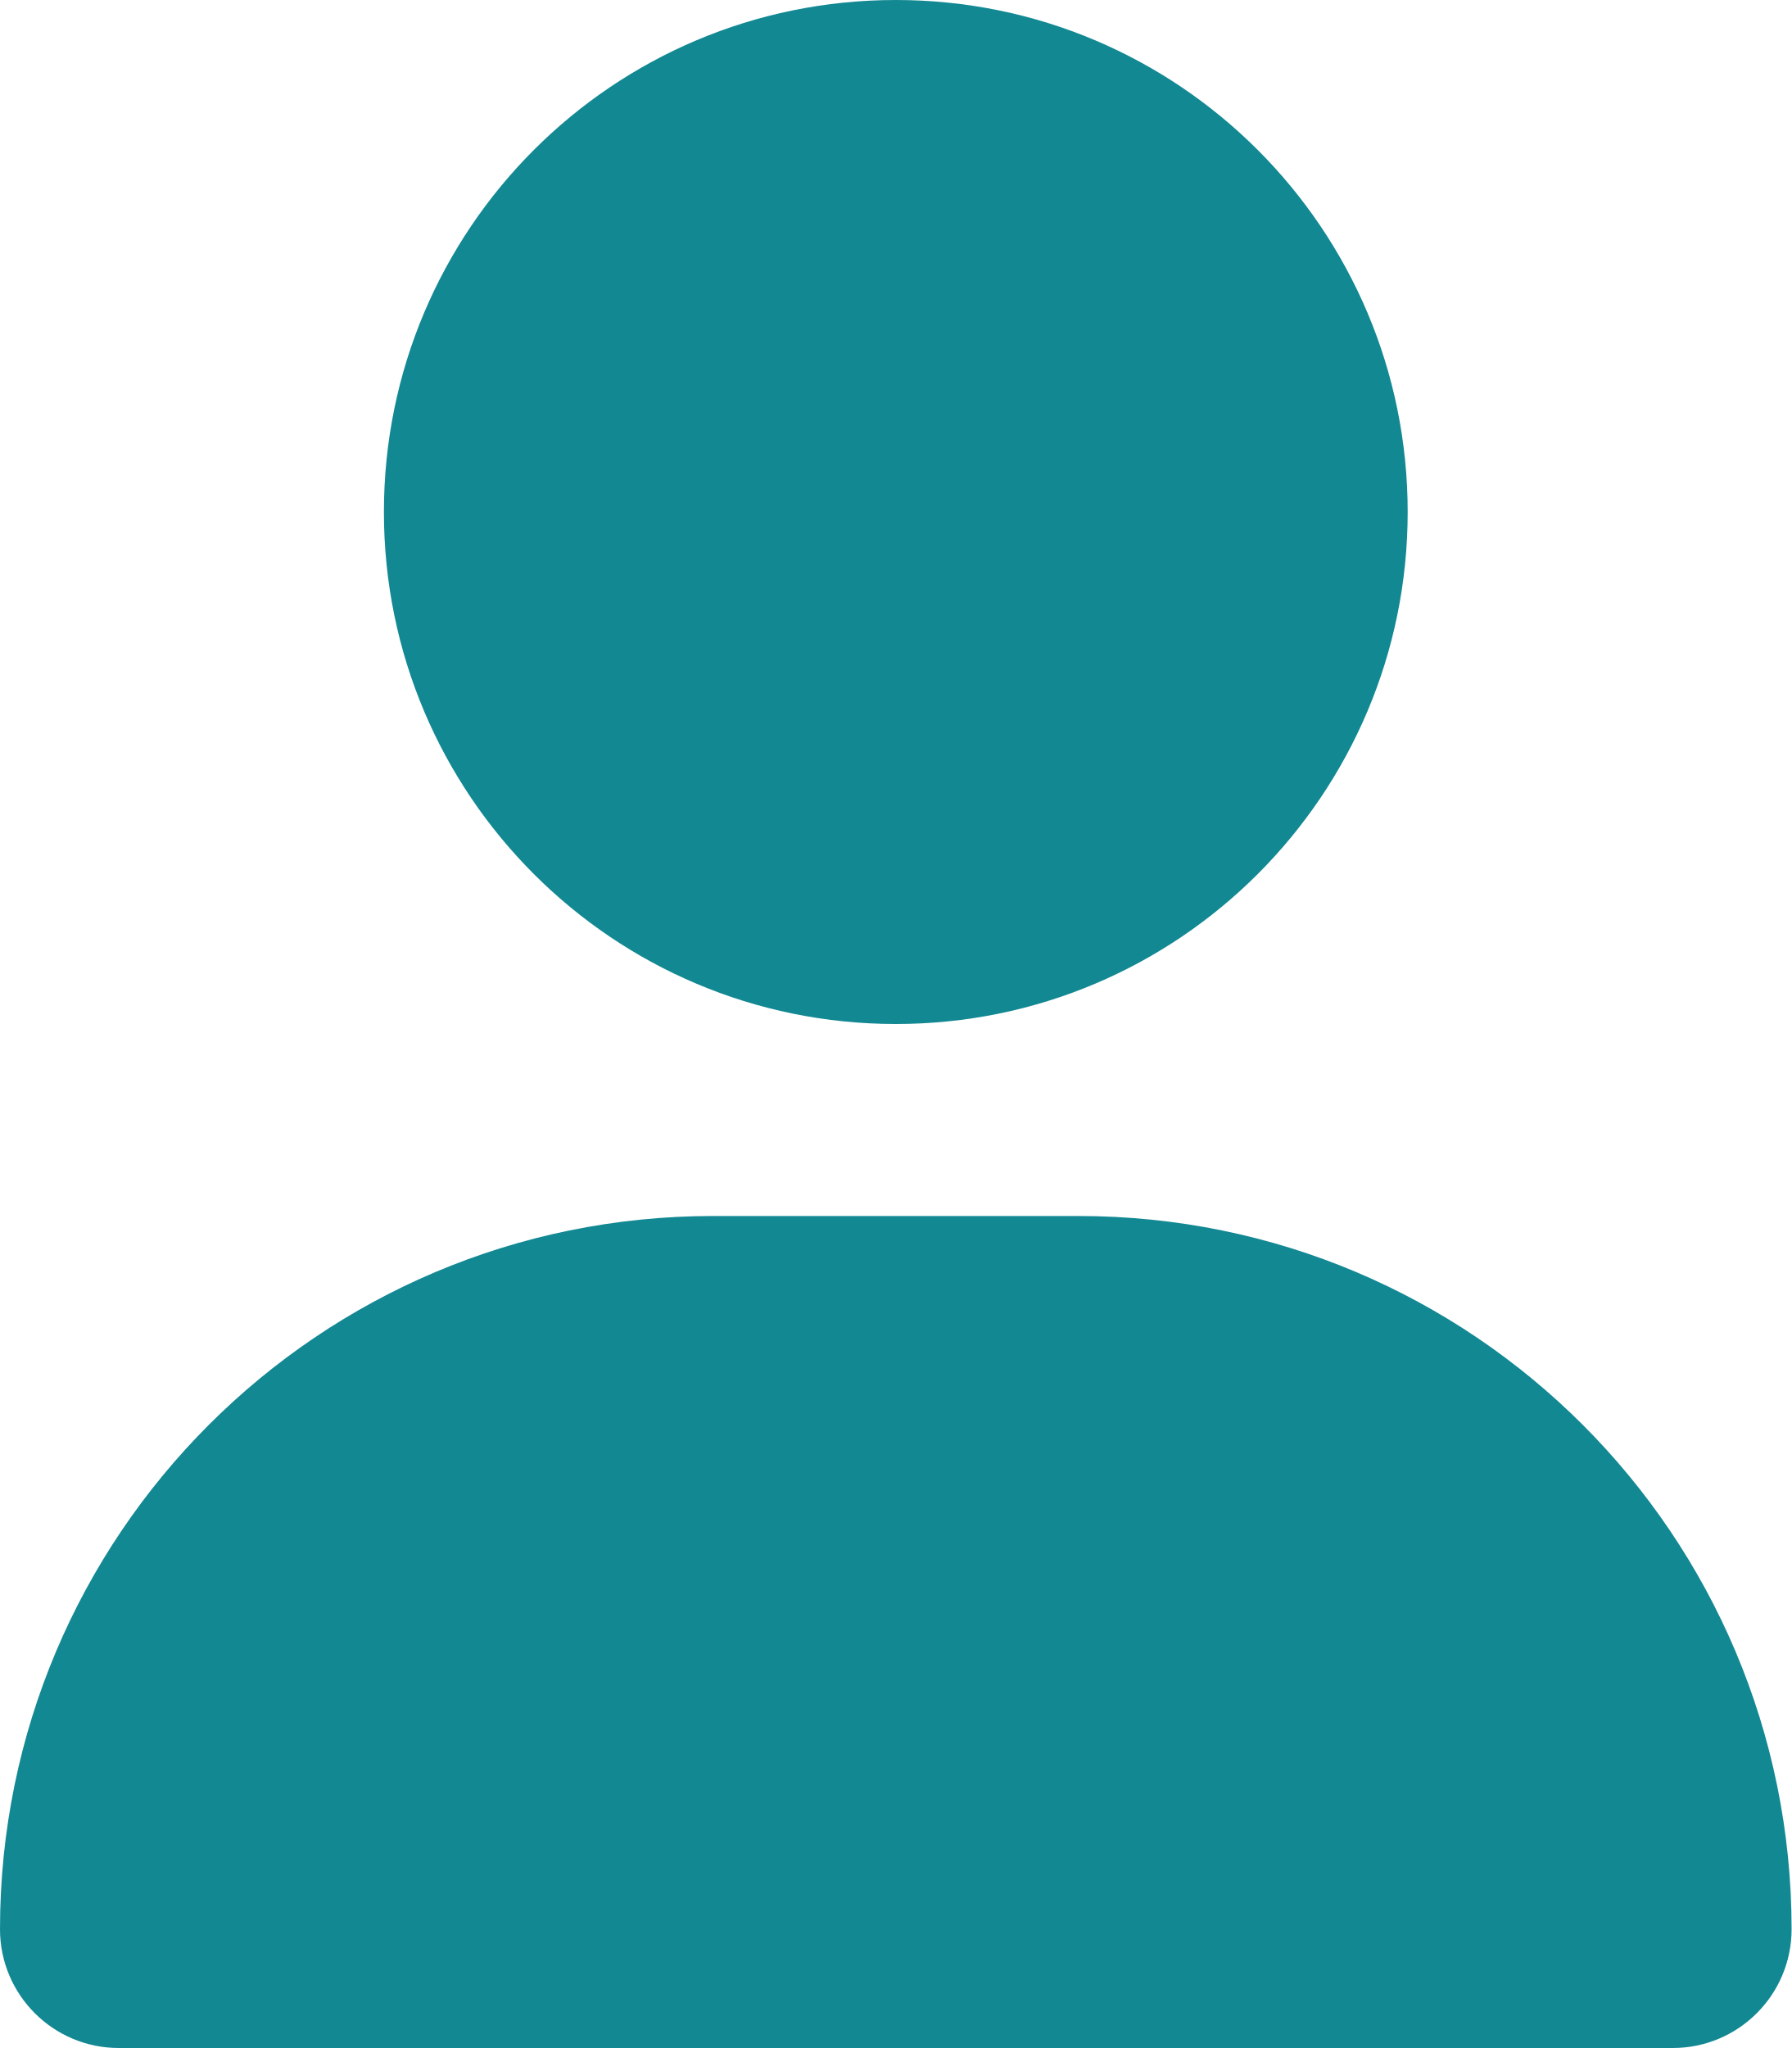
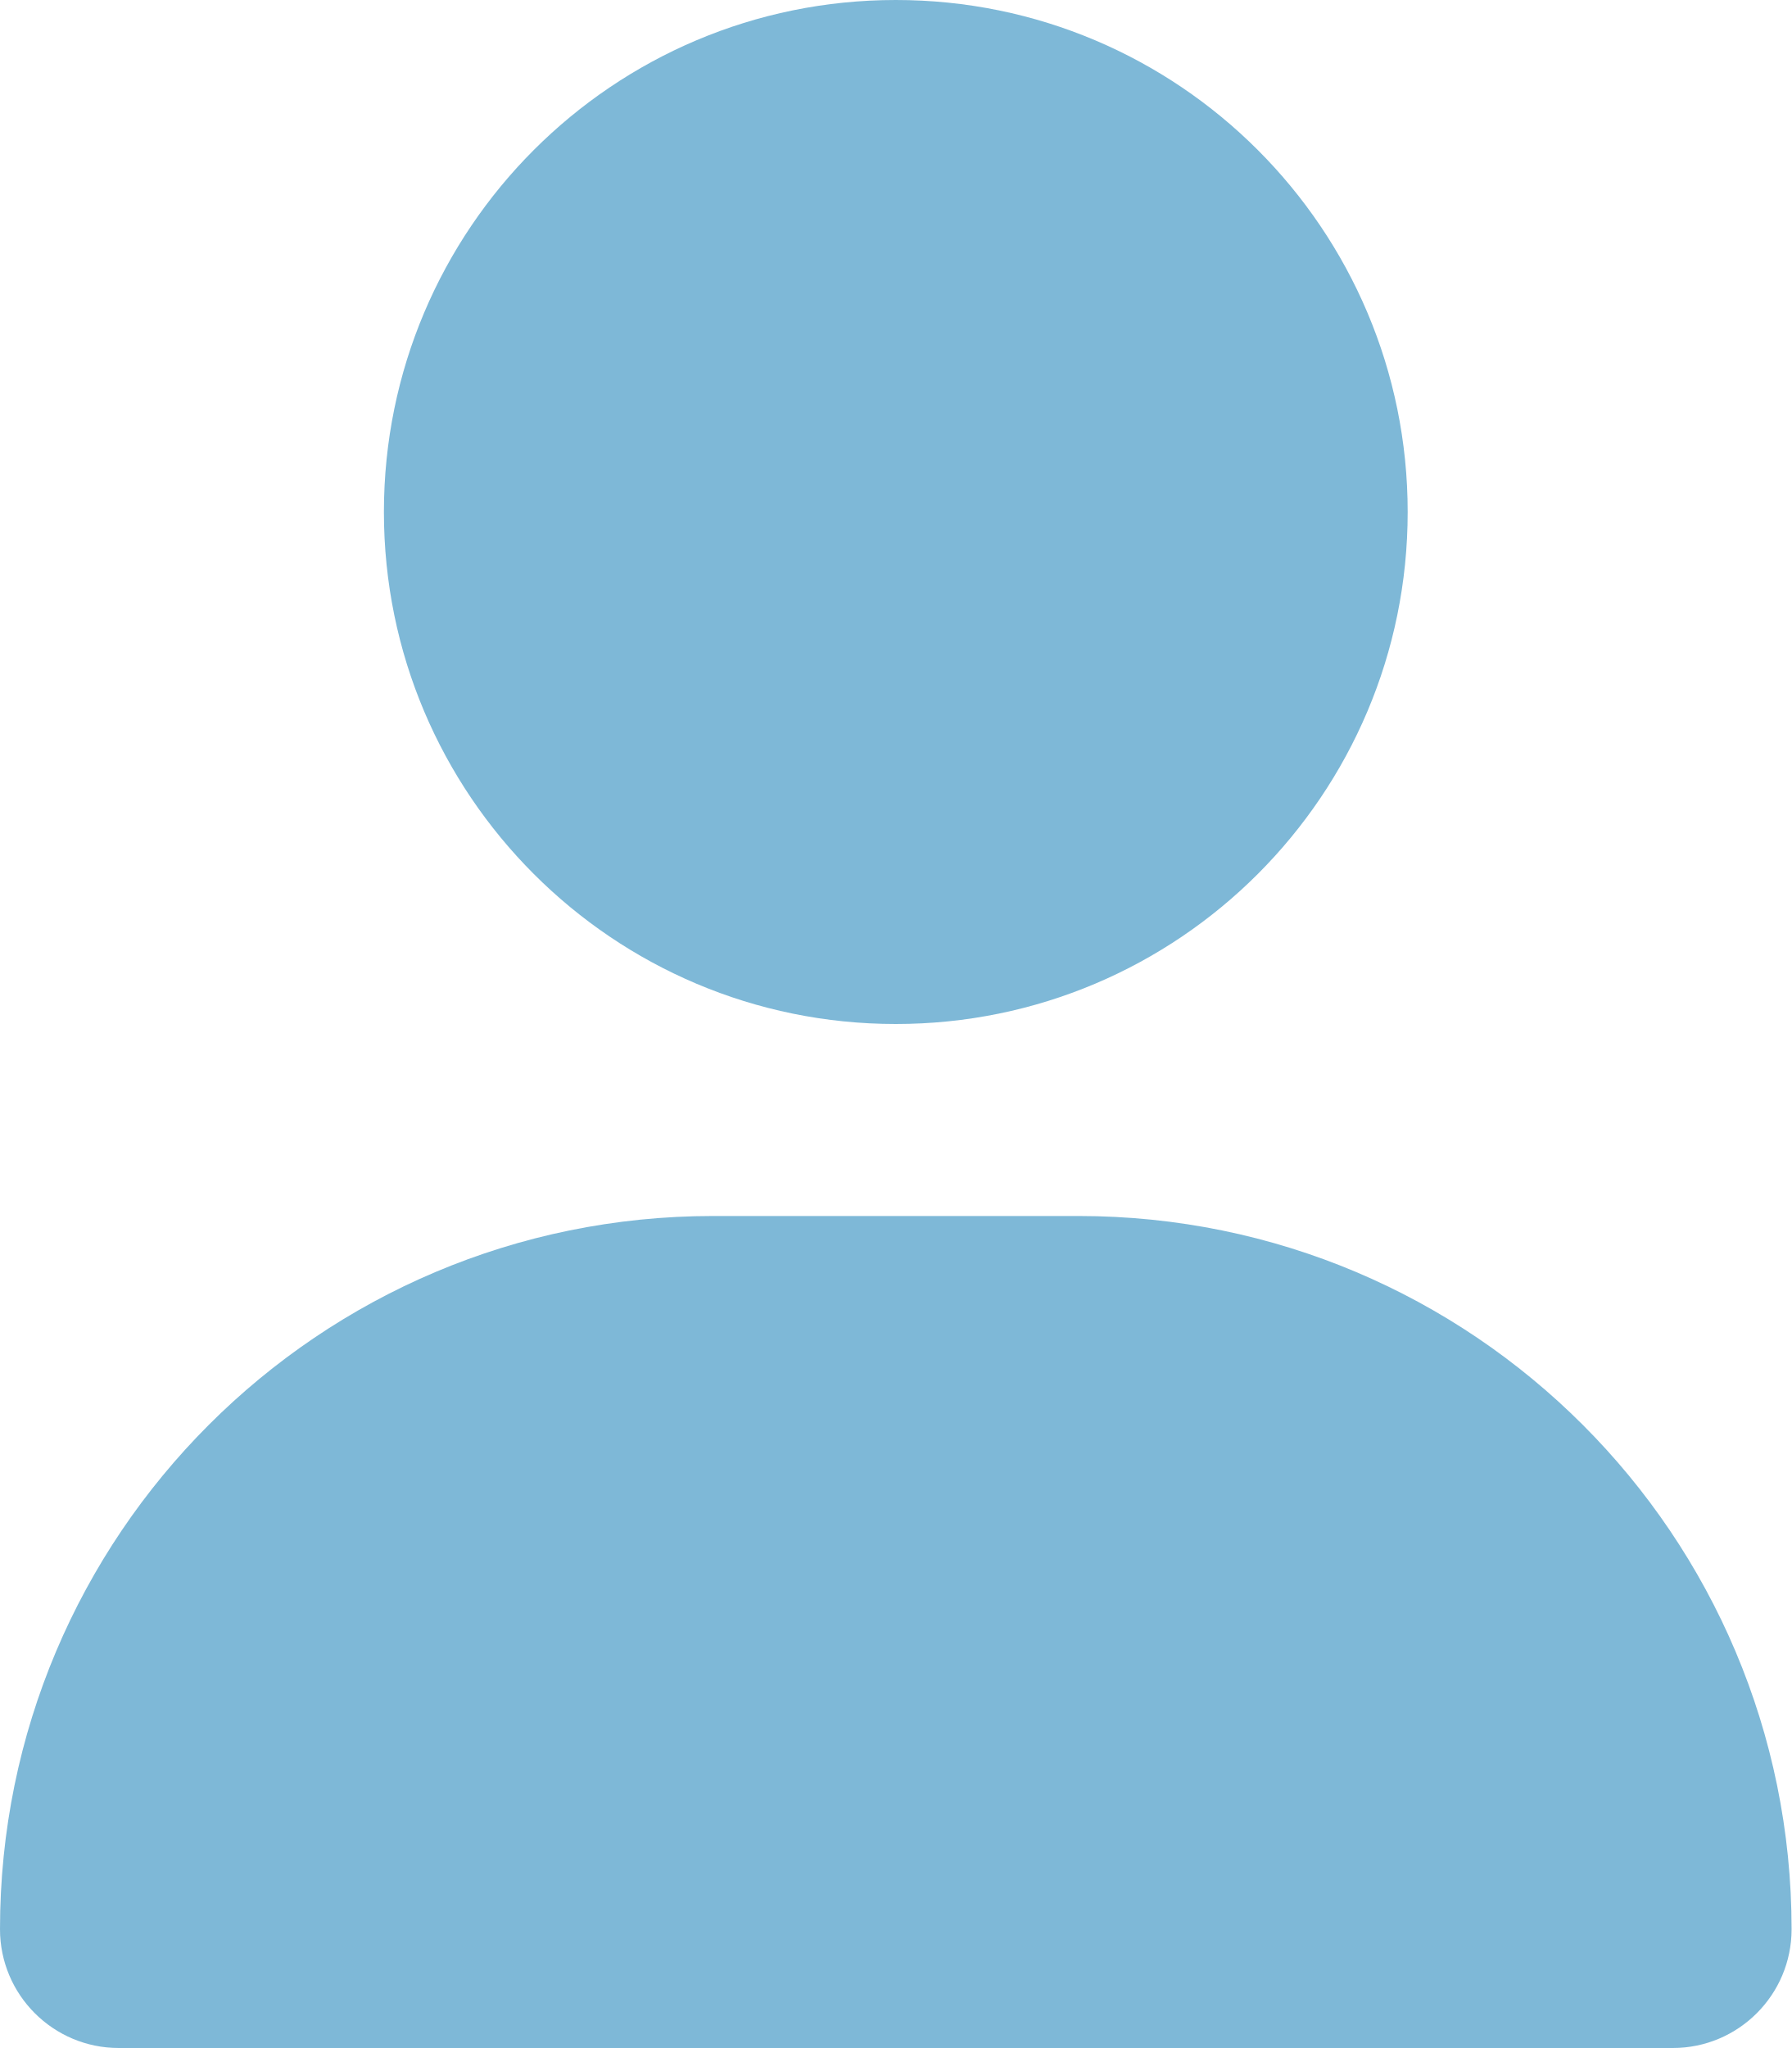
- <svg xmlns="http://www.w3.org/2000/svg" style="fill:#128893" viewBox="0 0 448 512">
+ <svg xmlns="http://www.w3.org/2000/svg" style="fill:#308cbe9e" viewBox="0 0 448 512">
  <path d="M224 256A128 128 0 1 0 224 0a128 128 0 1 0 0 256zm-45.7 48C79.8 304 0 383.8 0 482.3C0 498.7 13.3 512 29.7 512H418.3c16.4 0 29.7-13.3 29.7-29.7C448 383.8 368.2 304 269.7 304H178.3z" />
</svg>
